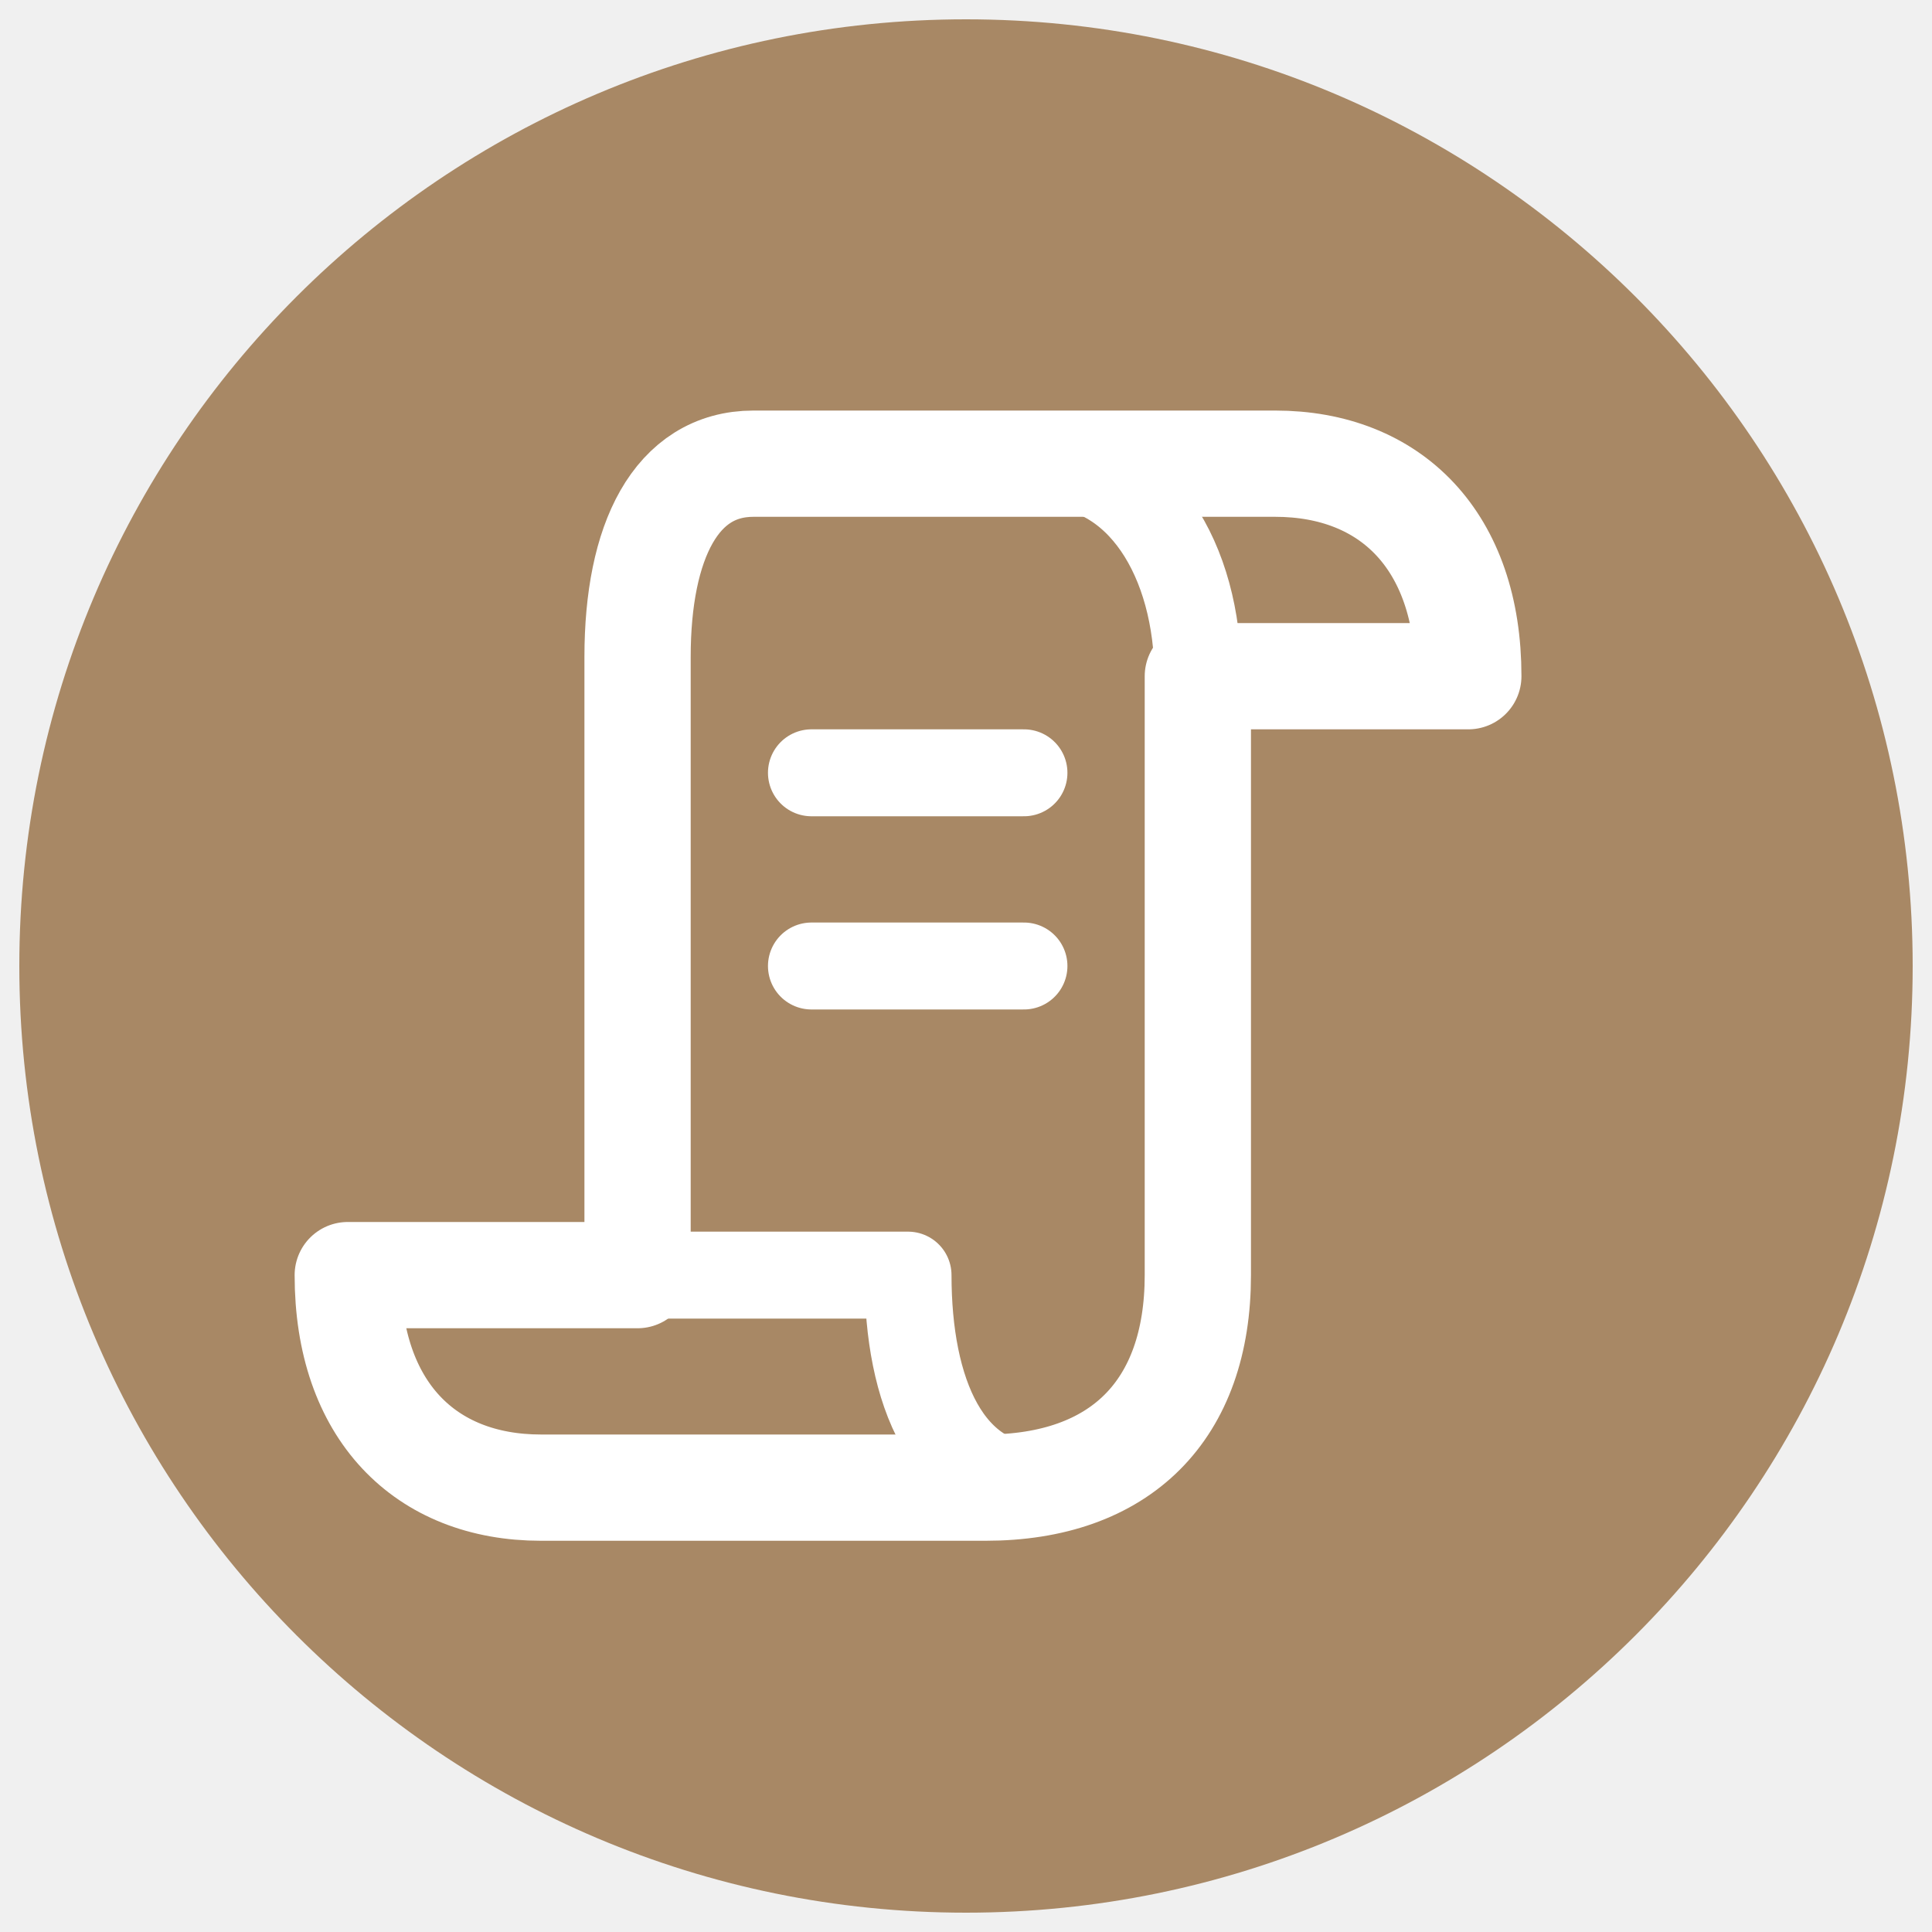
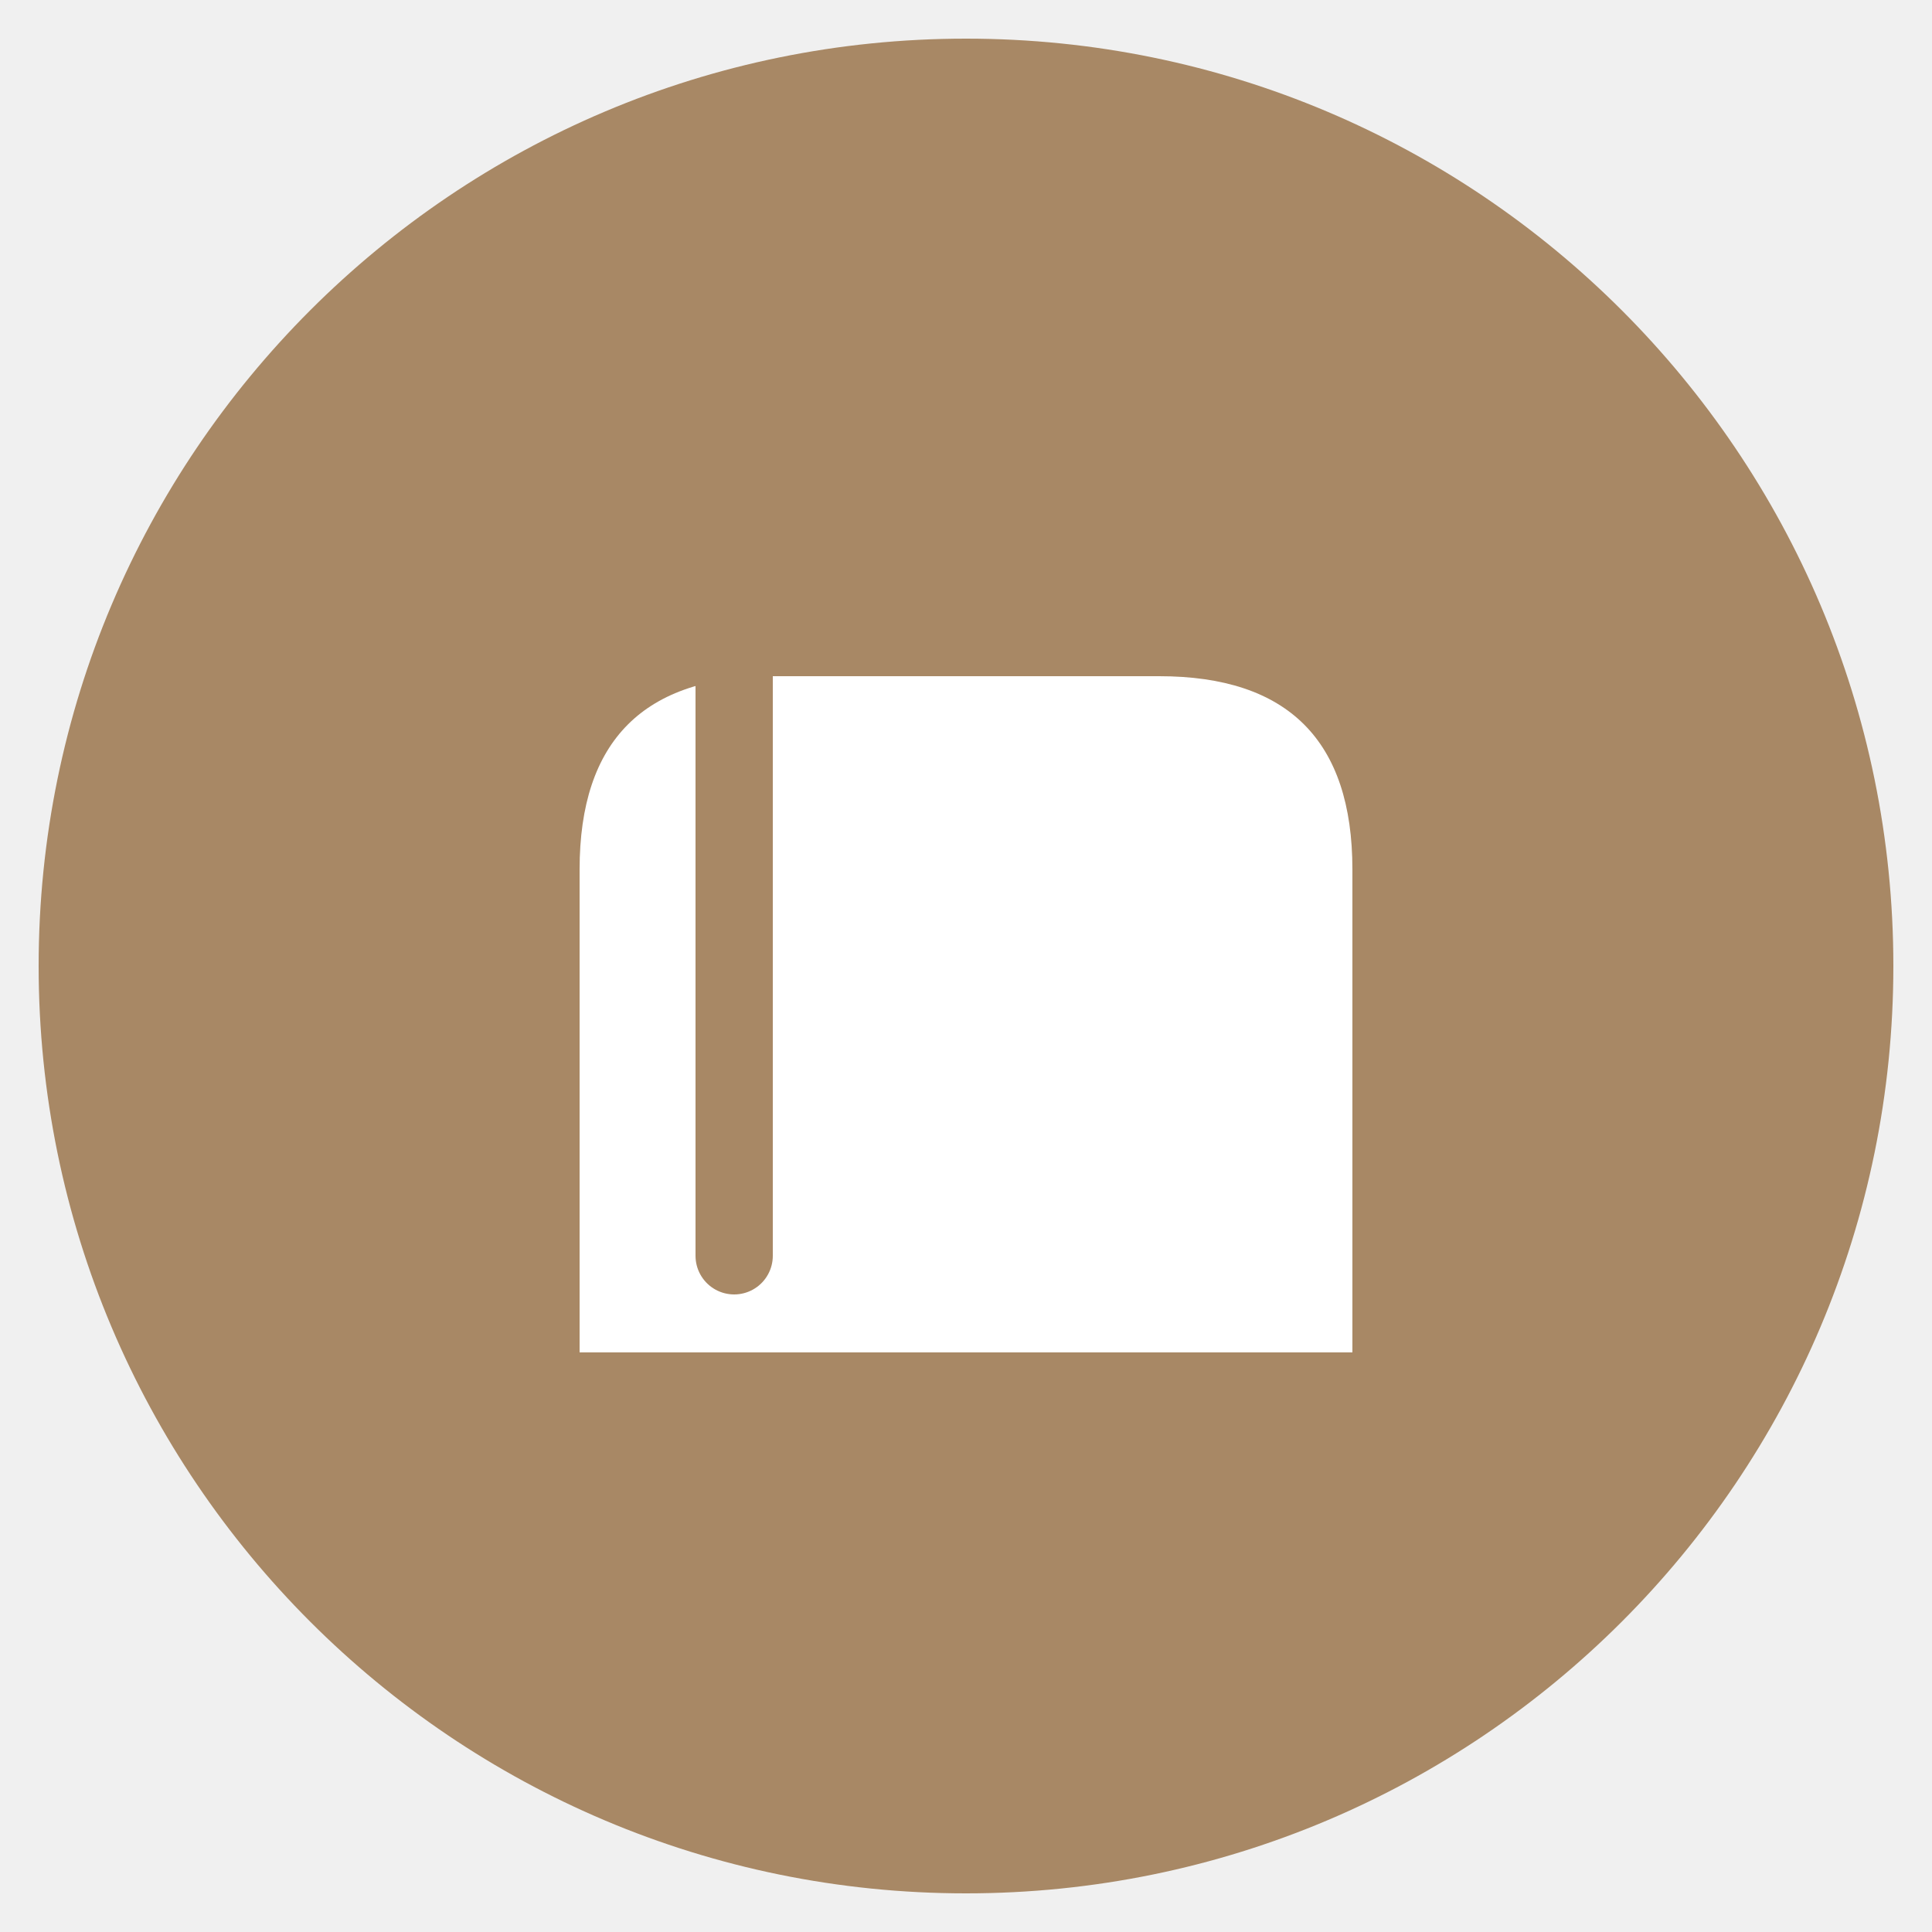
- <svg xmlns="http://www.w3.org/2000/svg" viewBox="0 0 100 100" width="100" height="100" role="img" aria-label="Theory move">
-   <circle cx="50" cy="50" r="49" fill="#a88865" />
-   <path d="M39 24H66C72 24 76 28 76 35H62V66C62 73 58 77 51 77H28C22 77 18 73 18 66H33V34C33 28 35 24 39 24Z" fill="none" stroke="#fff" stroke-width="5.5" stroke-linejoin="round" />
-   <path d="M62 35C62 29 59 24 54 24M33 66H47C47 72 49 77 54 77M42 40H53M42 50H53" fill="none" stroke="#fff" stroke-width="4.5" stroke-linecap="round" stroke-linejoin="round" />
+ <svg xmlns="http://www.w3.org/2000/svg" viewBox="0 0 100 100" width="100" height="100" role="img" aria-label="Book">
+   <circle cx="50" cy="50" r="48" fill="#a88865" />
+   <path d="M30 30 L30 70 L70 70 L70 45 Q70 35 60 35 L40 35 Q30 35 30 45 Z" fill="white" />
+   <path d="M38 35 L38 65" fill="none" stroke="#a88865" stroke-width="4" stroke-linecap="round" />
</svg>
